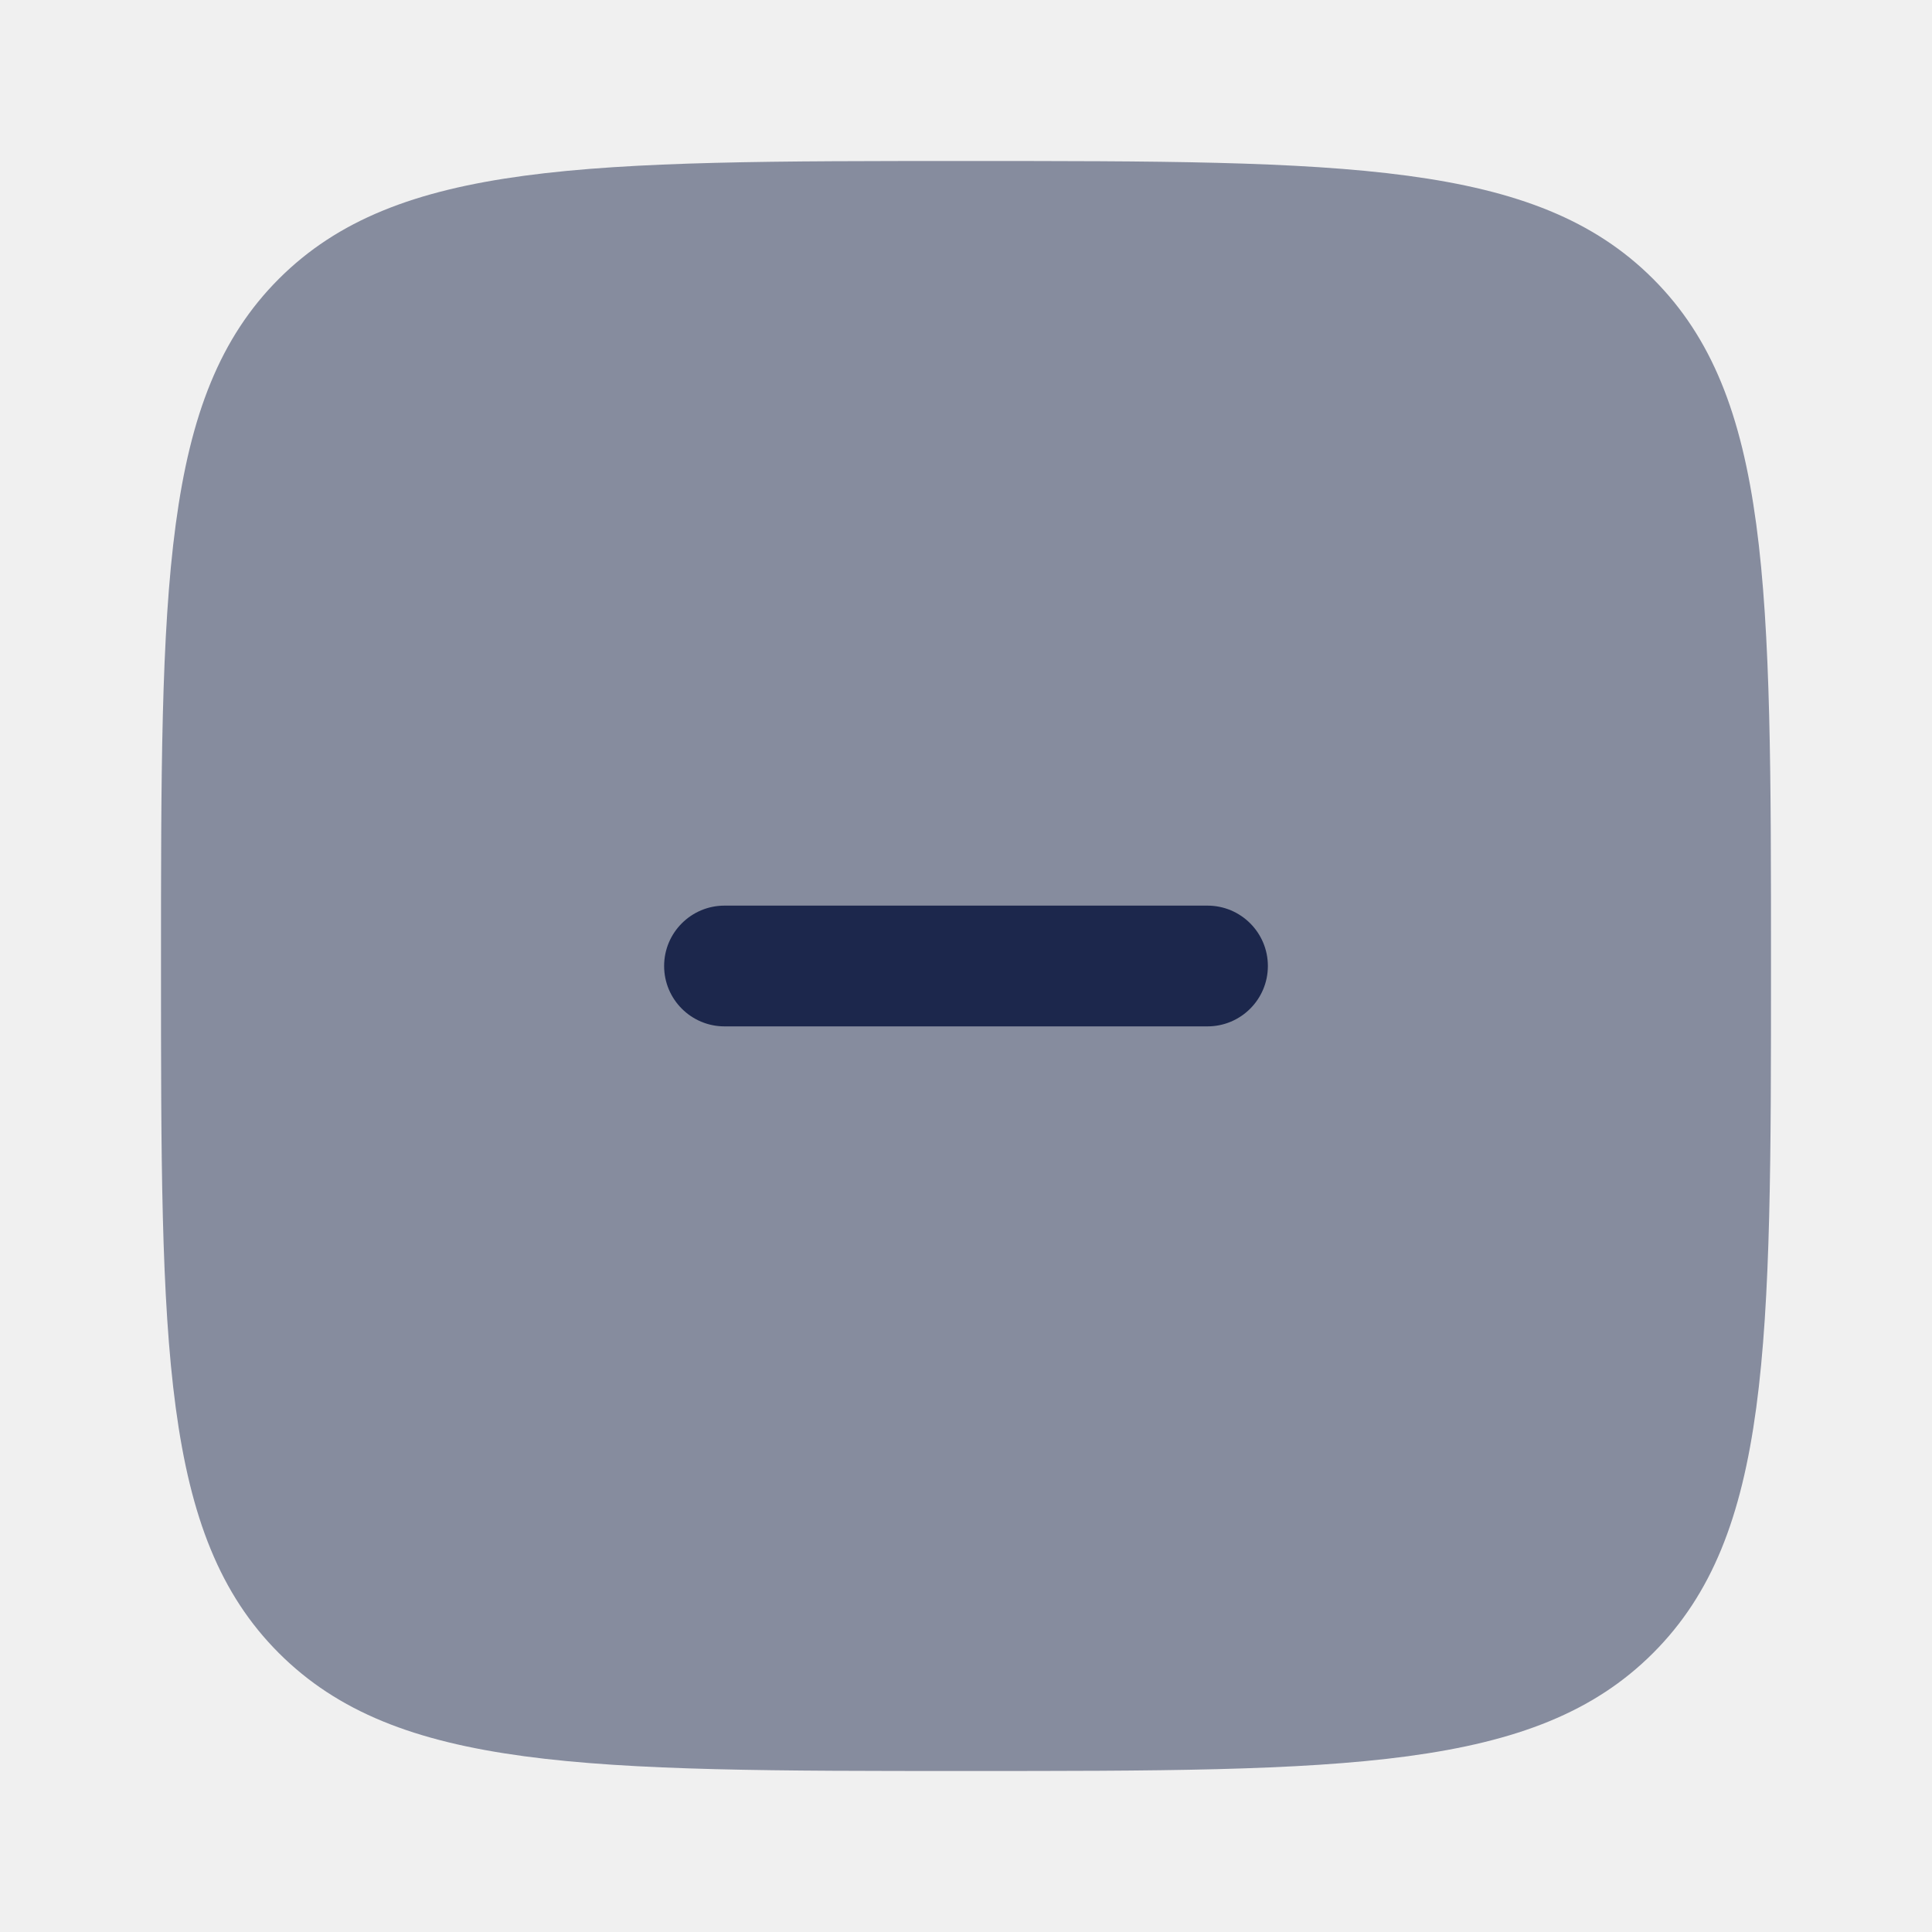
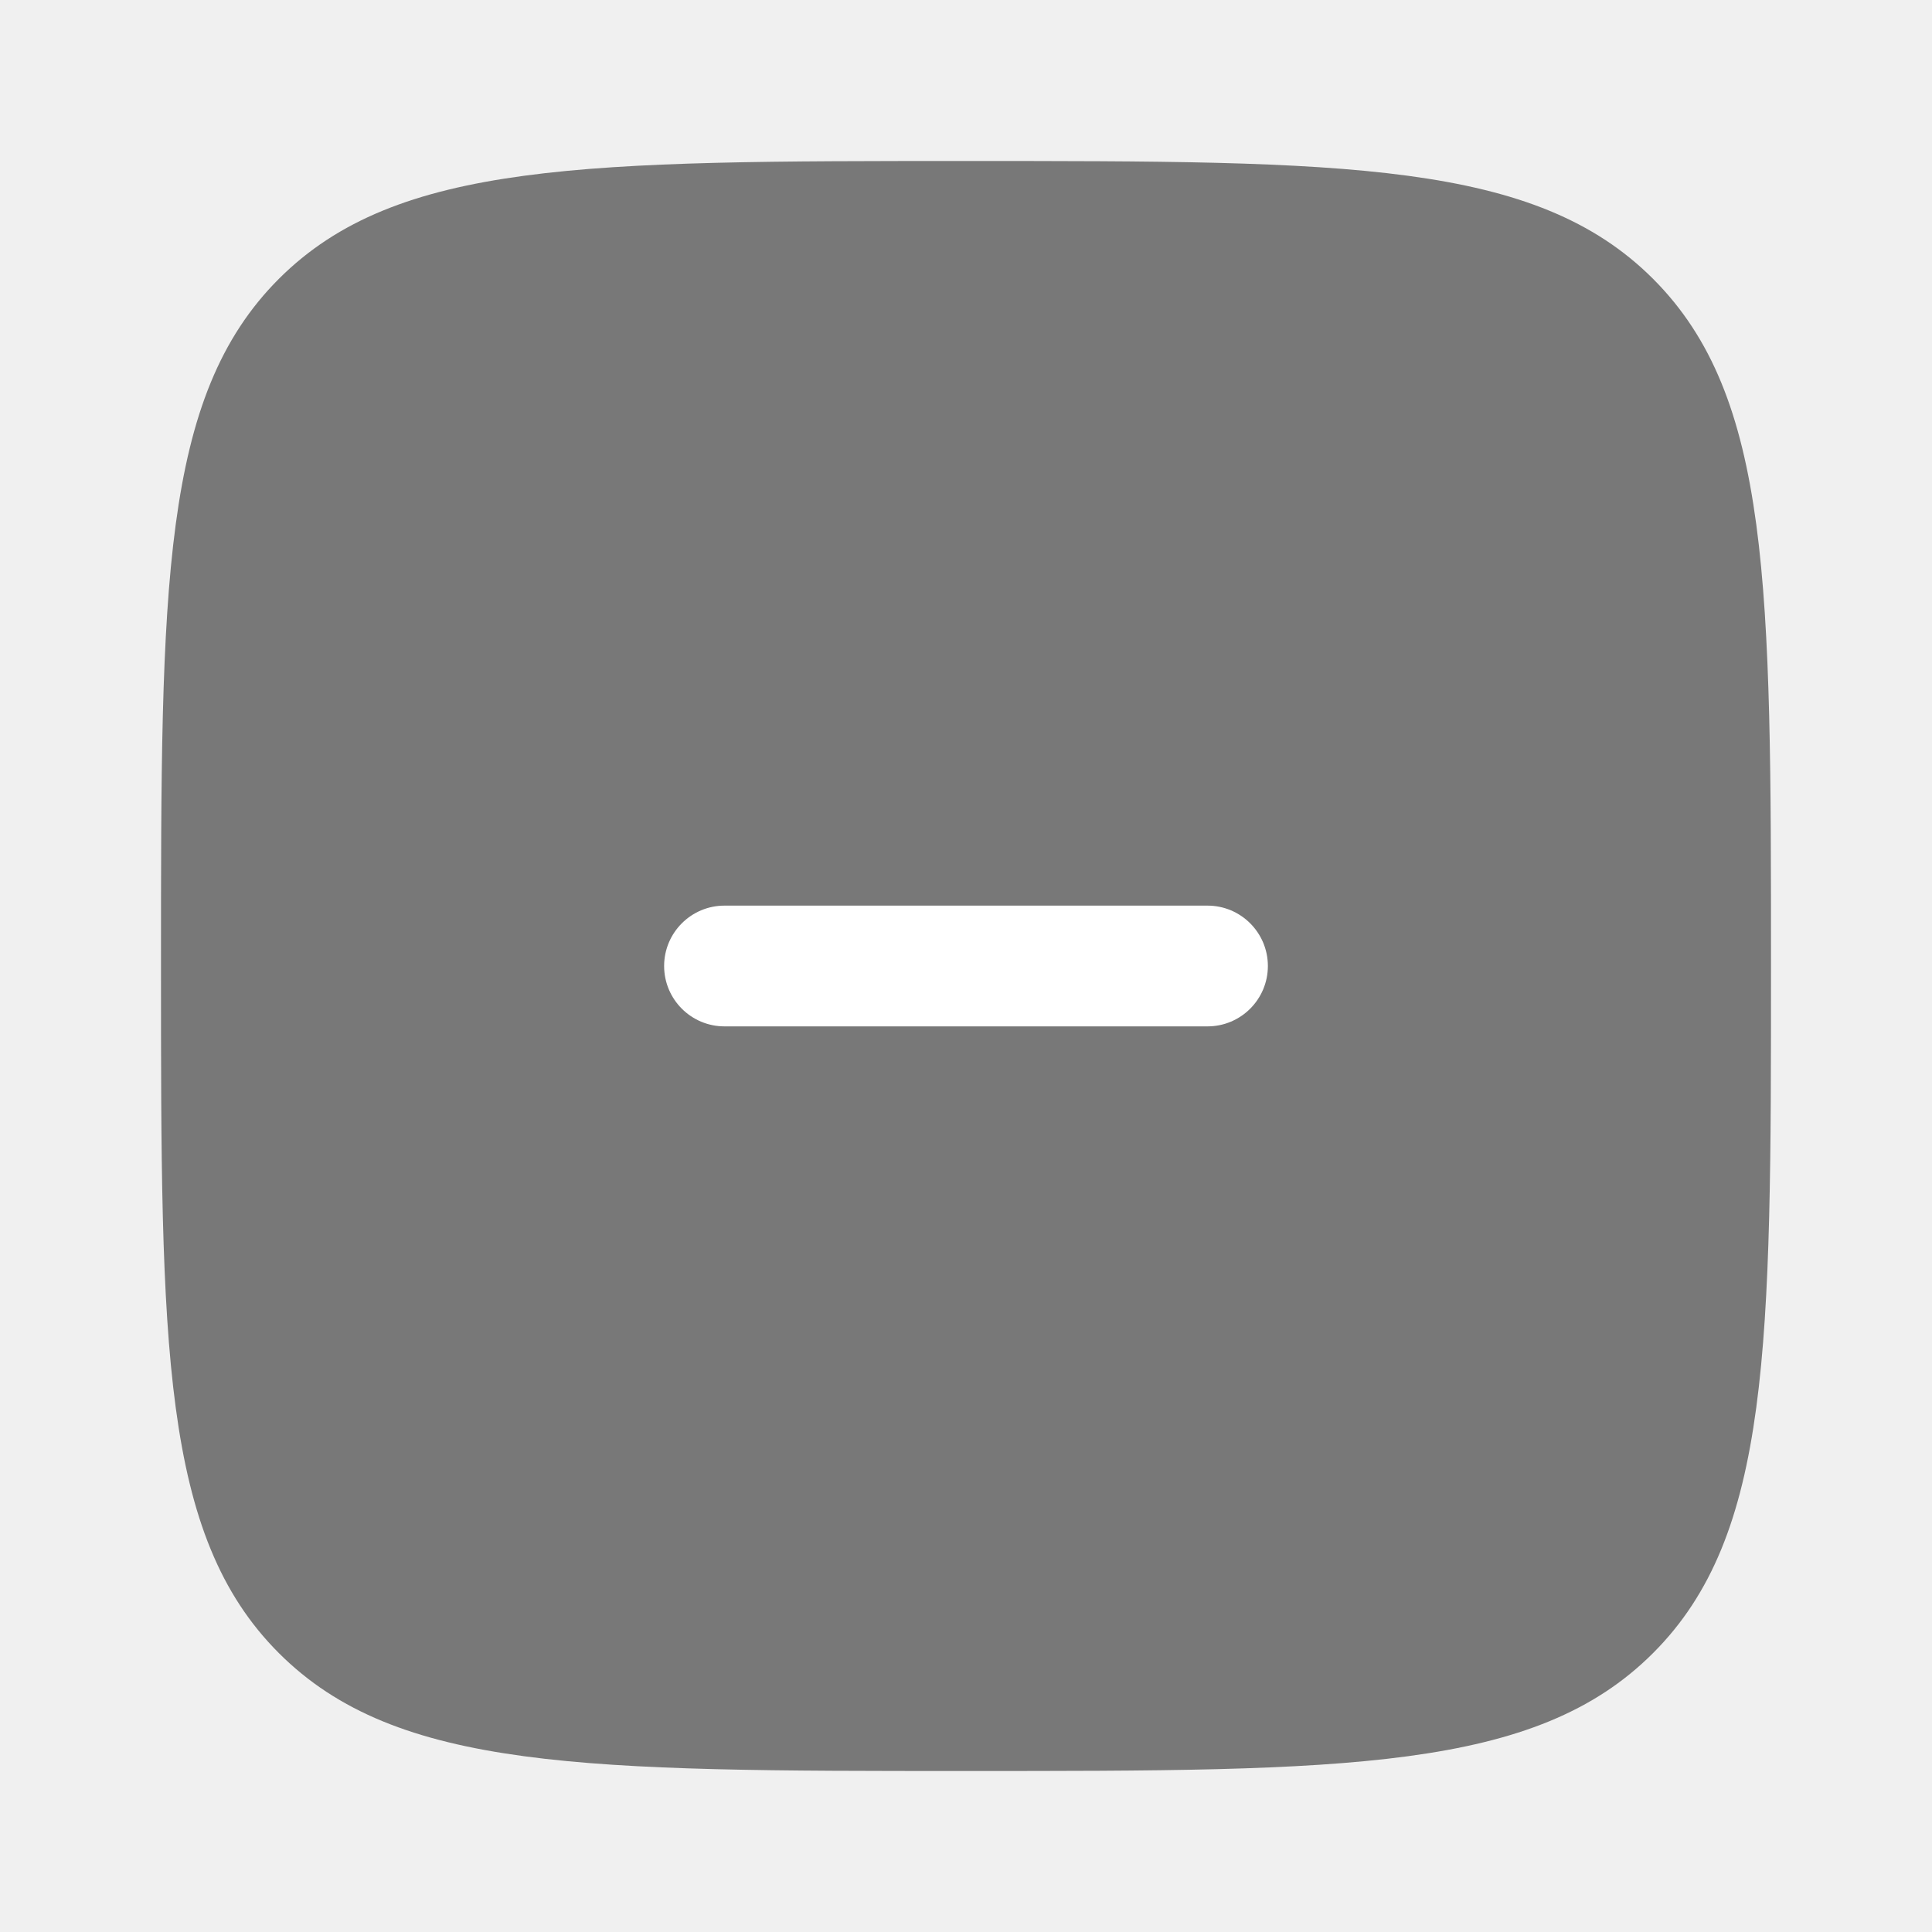
<svg xmlns="http://www.w3.org/2000/svg" width="800px" height="800px" viewBox="0 0 24 24" fill="none">
-   <path opacity="0.5" d="M12 22C7.286 22 4.929 22 3.464 20.535C2 19.071 2 16.714 2 12C2 7.286 2 4.929 3.464 3.464C4.929 2 7.286 2 12 2C16.714 2 19.071 2 20.535 3.464C22 4.929 22 7.286 22 12C22 16.714 22 19.071 20.535 20.535C19.071 22 16.714 22 12 22Z" fill="#1C274C" />
-   <path d="M15 12.75C15.414 12.75 15.75 12.414 15.75 12C15.75 11.586 15.414 11.25 15 11.25H9C8.586 11.25 8.25 11.586 8.25 12C8.25 12.414 8.586 12.75 9 12.75H15Z" fill="#1C274C" />
+   <path opacity="0.5" d="M12 22C7.286 22 4.929 22 3.464 20.535C2 19.071 2 16.714 2 12C2 7.286 2 4.929 3.464 3.464C4.929 2 7.286 2 12 2C16.714 2 19.071 2 20.535 3.464C22 4.929 22 7.286 22 12C22 16.714 22 19.071 20.535 20.535C19.071 22 16.714 22 12 22Z" fill="currentColor" />
+   <path d="M15 12.75C15.414 12.75 15.75 12.414 15.75 12C15.75 11.586 15.414 11.25 15 11.25H9C8.586 11.25 8.25 11.586 8.25 12C8.25 12.414 8.586 12.75 9 12.75H15Z" fill="white" />
</svg>
